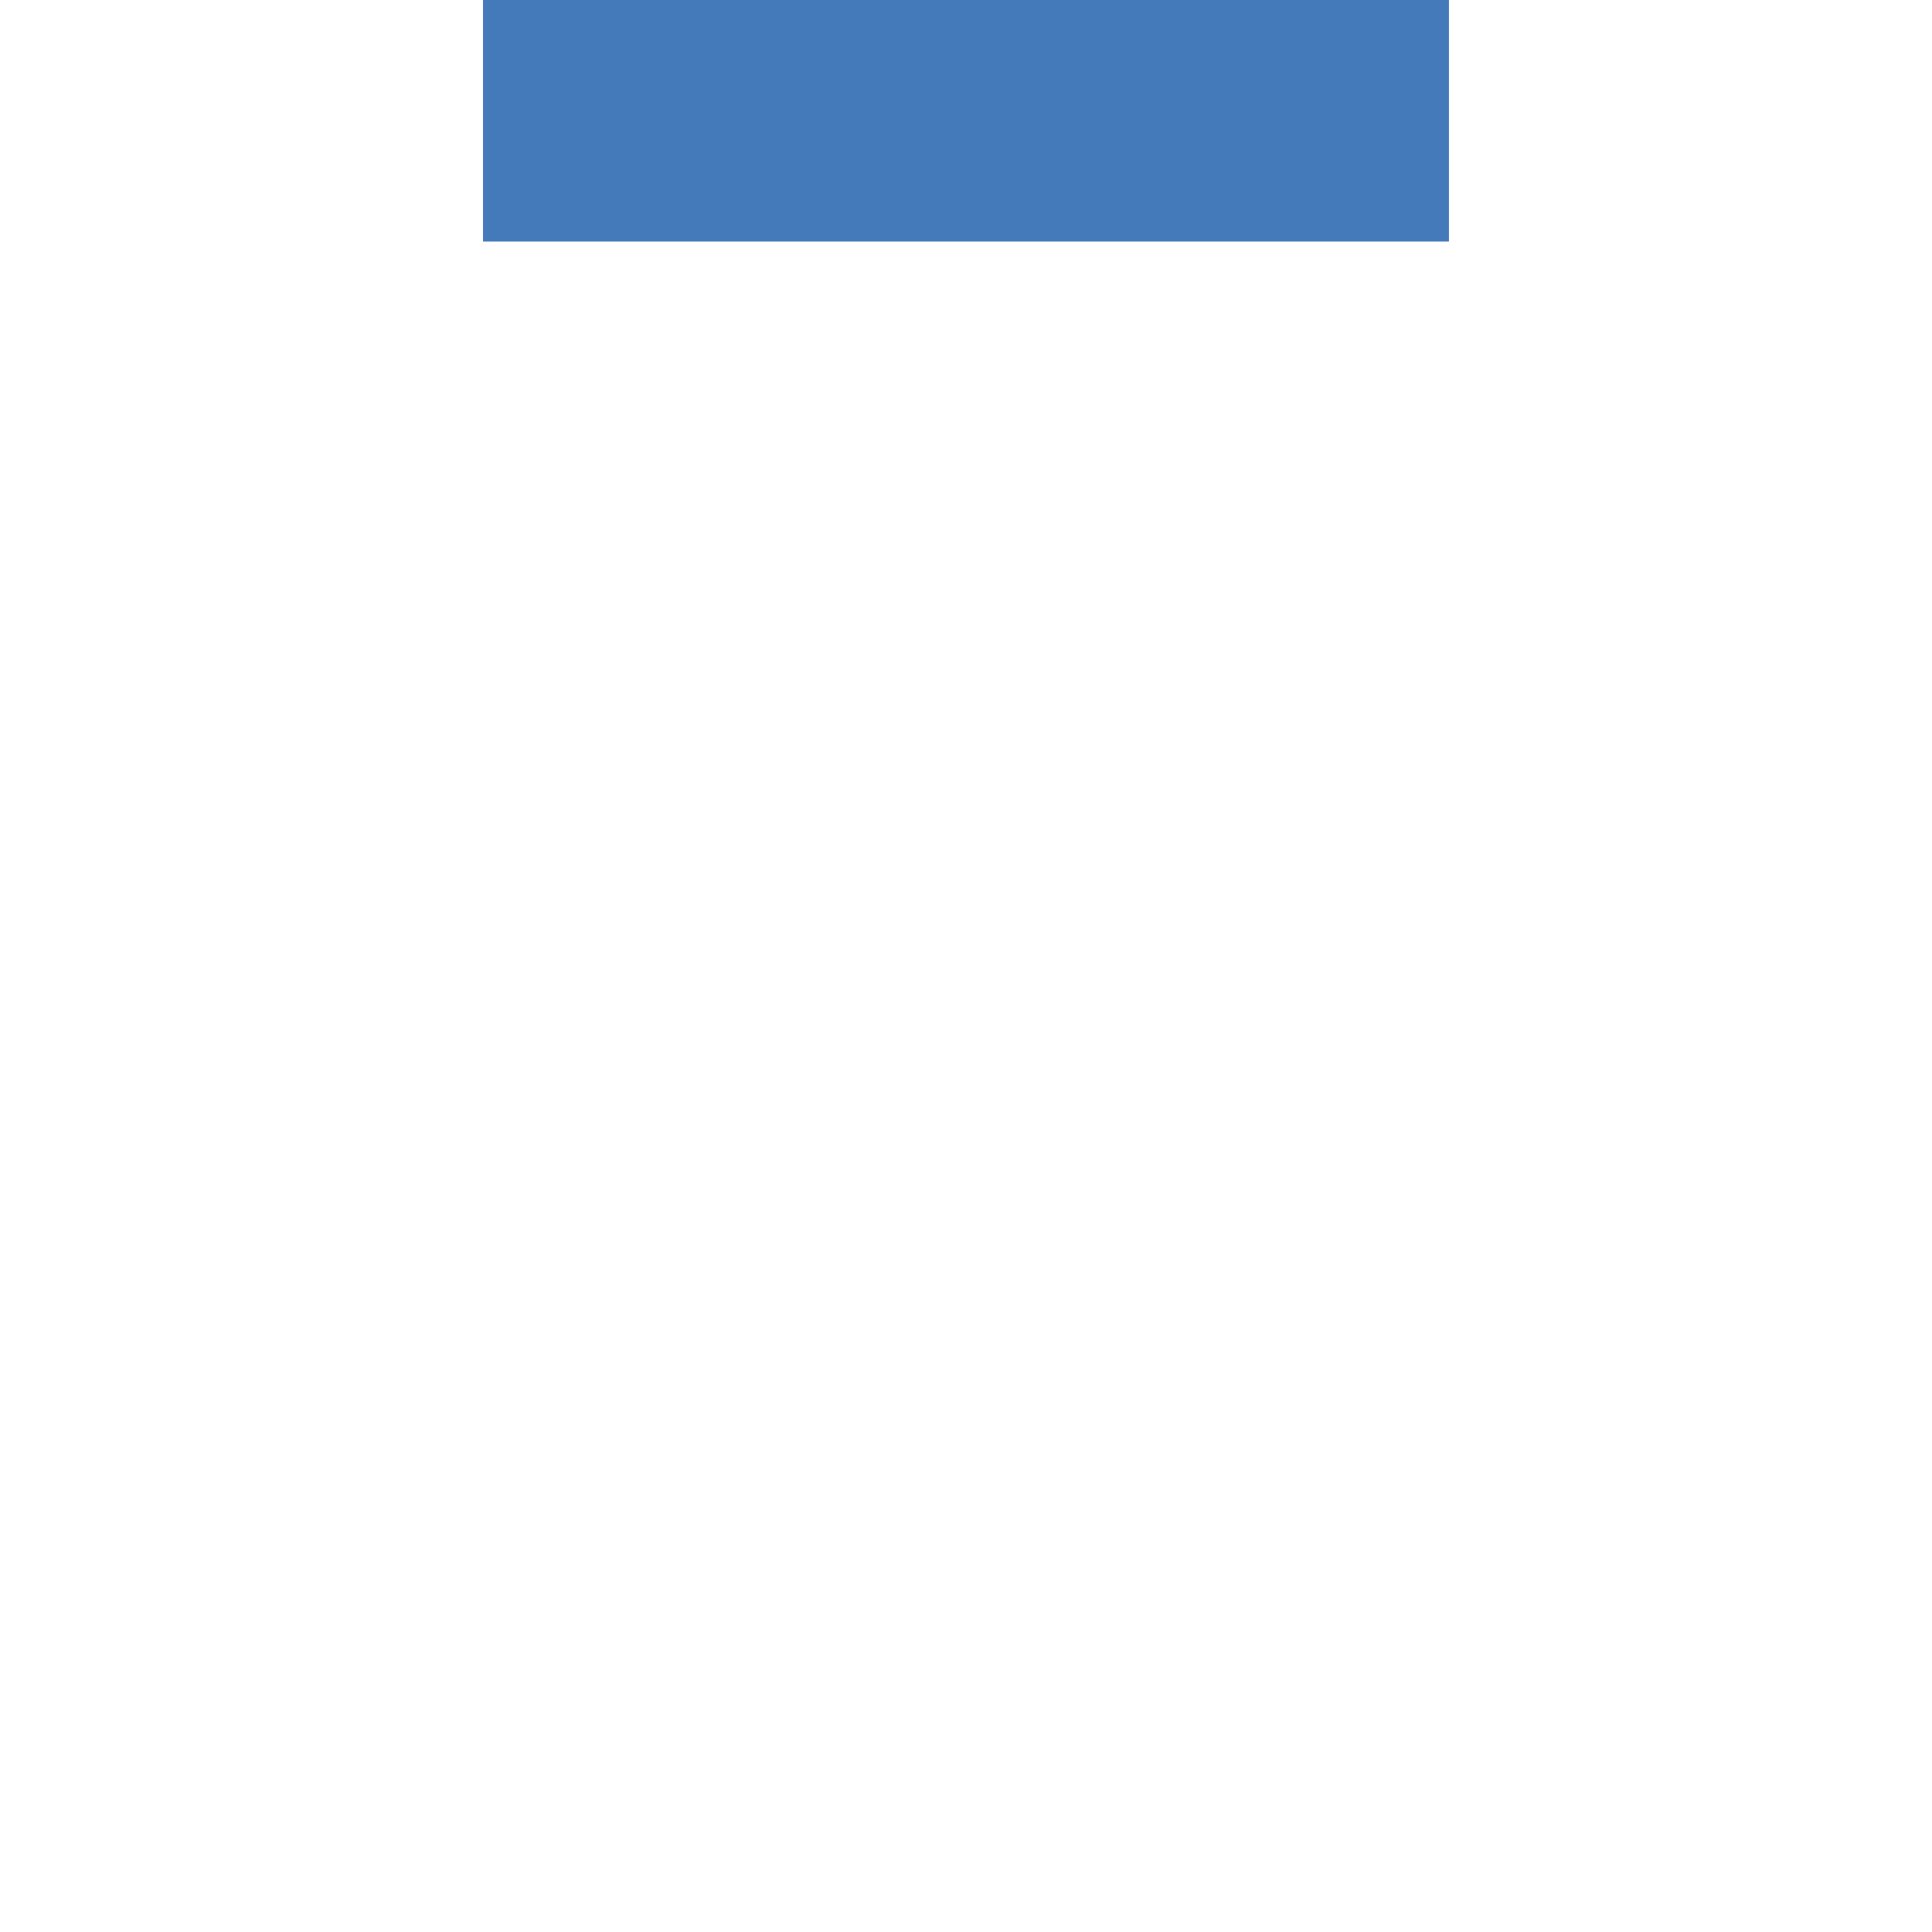
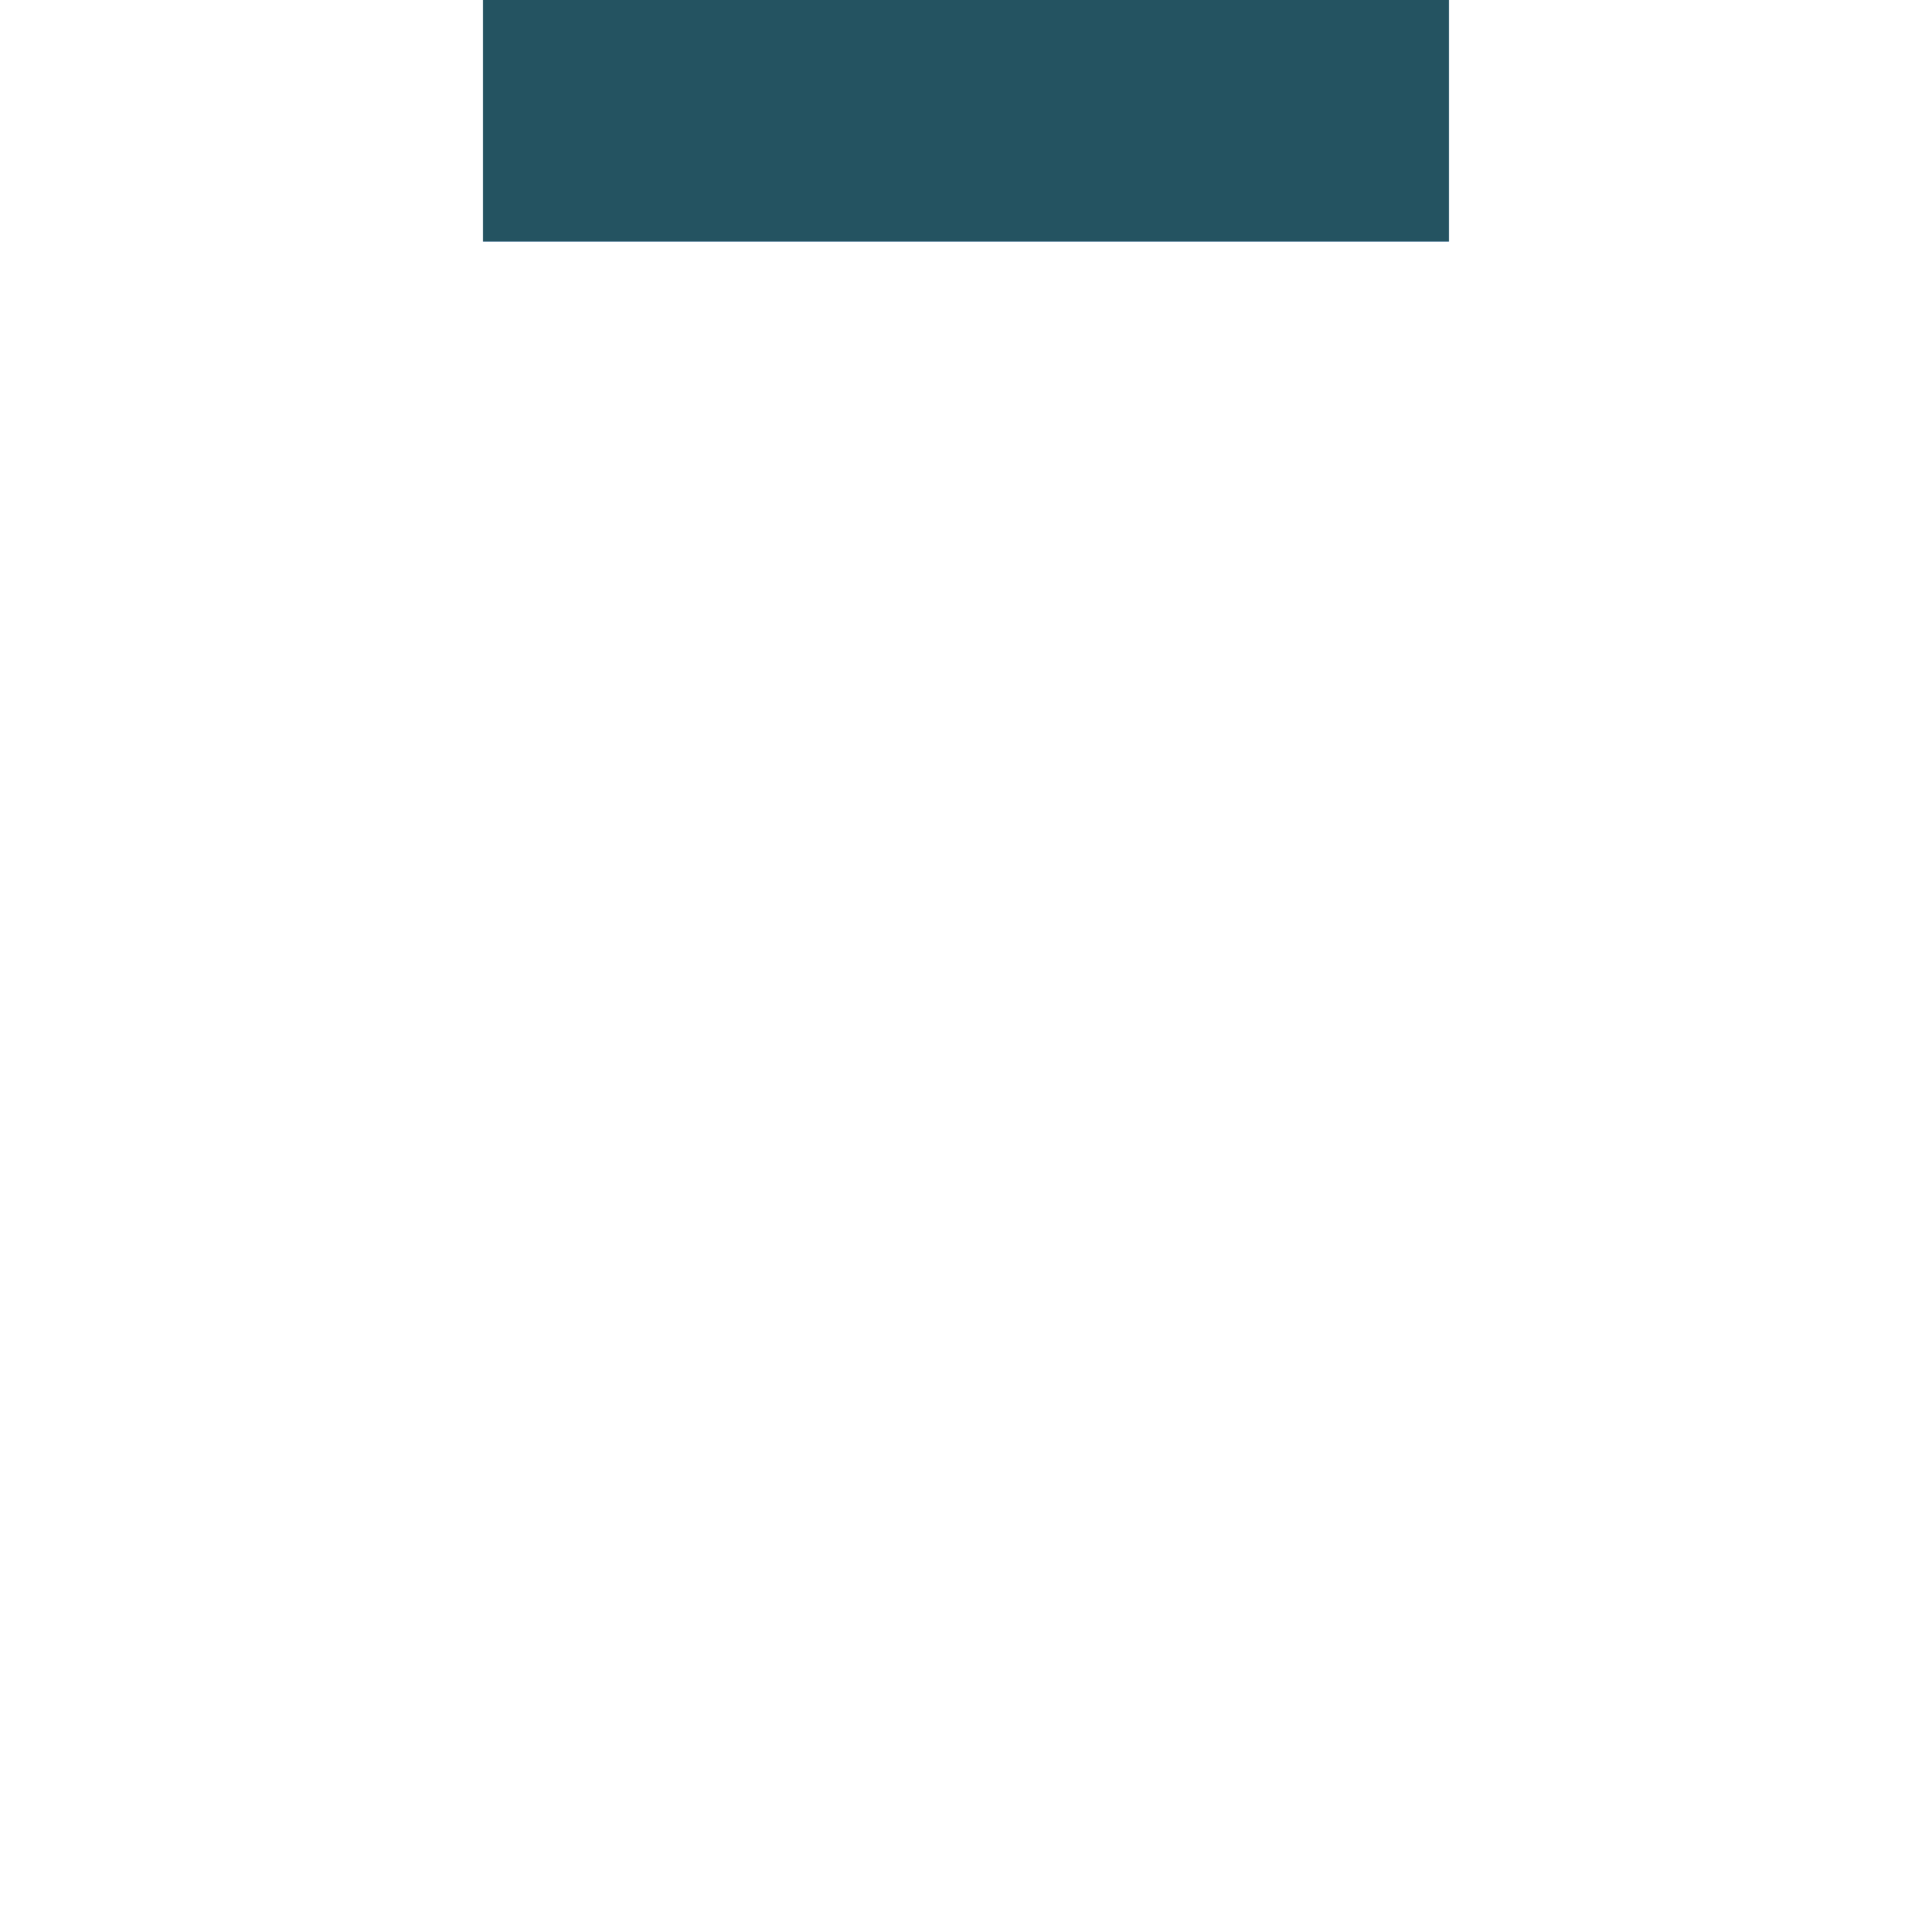
<svg xmlns="http://www.w3.org/2000/svg" xmlns:ns2="http://www.openswatchbook.org/uri/2009/osb" xmlns:xlink="http://www.w3.org/1999/xlink" width="16" height="16" id="svg7355" version="1.1">
  <defs id="defs7357">
    <radialGradient xlink:href="#linearGradient36429" id="radialGradient7461" gradientUnits="userSpaceOnUse" gradientTransform="matrix(1.011539,0,0,0.5758211,-0.3926219,71.83807)" cx="47.429" cy="167.168" fx="47.429" fy="167.168" r="37" />
    <linearGradient id="linearGradient36429">
      <stop id="stop36431" offset="0" style="stop-color:#ffffff;stop-opacity:1;" />
      <stop id="stop36433" offset="1" style="stop-color:#ffffff;stop-opacity:0;" />
    </linearGradient>
    <radialGradient xlink:href="#linearGradient36471" id="radialGradient7463" gradientUnits="userSpaceOnUse" gradientTransform="matrix(1.189155,0,0,0.5551325,-9.281289,36.12653)" cx="49.067" cy="242.504" fx="49.067" fy="242.504" r="37.007" />
    <linearGradient id="linearGradient36471">
      <stop id="stop36473" offset="0" style="stop-color:#ffffff;stop-opacity:1;" />
      <stop id="stop36475" offset="1" style="stop-color:#ffffff;stop-opacity:0;" />
    </linearGradient>
    <radialGradient r="37.007" fy="242.504" fx="49.067" cy="242.504" cx="49.067" gradientTransform="matrix(1.189155,0,0,0.1525213,-9.281289,132.5277)" gradientUnits="userSpaceOnUse" id="radialGradient7488" xlink:href="#linearGradient36471" />
    <linearGradient gradientTransform="translate(-183,-151.1315)" xlink:href="#selected_bg_color" id="linearGradient4149" x1="167.066" y1="-12.234" x2="167.066" y2="-11" gradientUnits="userSpaceOnUse" />
    <linearGradient id="selected_bg_color" ns2:paint="solid">
      <stop style="stop-color:#5294e2;stop-opacity:1;" offset="0" id="stop4147" />
    </linearGradient>
  </defs>
  <g id="layer1" transform="matrix(1.621328,0,0,1.621328,-431.6347,-376.5527)">
    <g style="display:inline" id="g30864" transform="translate(255.223,70.11809)">
      <rect style="display:inline;opacity:1;fill:url(#linearGradient4149);fill-opacity:1;stroke:none" id="rect4147-3" width="4.934" height="1.234" x="-18.401" y="-163.365" rx="0" transform="scale(-1,-1)" />
-       <rect style="display:inline;opacity:1;fill:#000000;fill-opacity:0.176;stroke:none" id="rect4147-32" width="4.934" height="1.234" x="-18.401" y="-163.365" rx="0" transform="scale(-1,-1)" />
+       <rect style="display:inline;opacity:1;fill:#245361;fill-opacity:1;stroke:none" id="rect4147-32" width="4.934" height="1.234" x="-18.401" y="-163.365" rx="0" transform="scale(-1,-1)" />
    </g>
  </g>
</svg>
